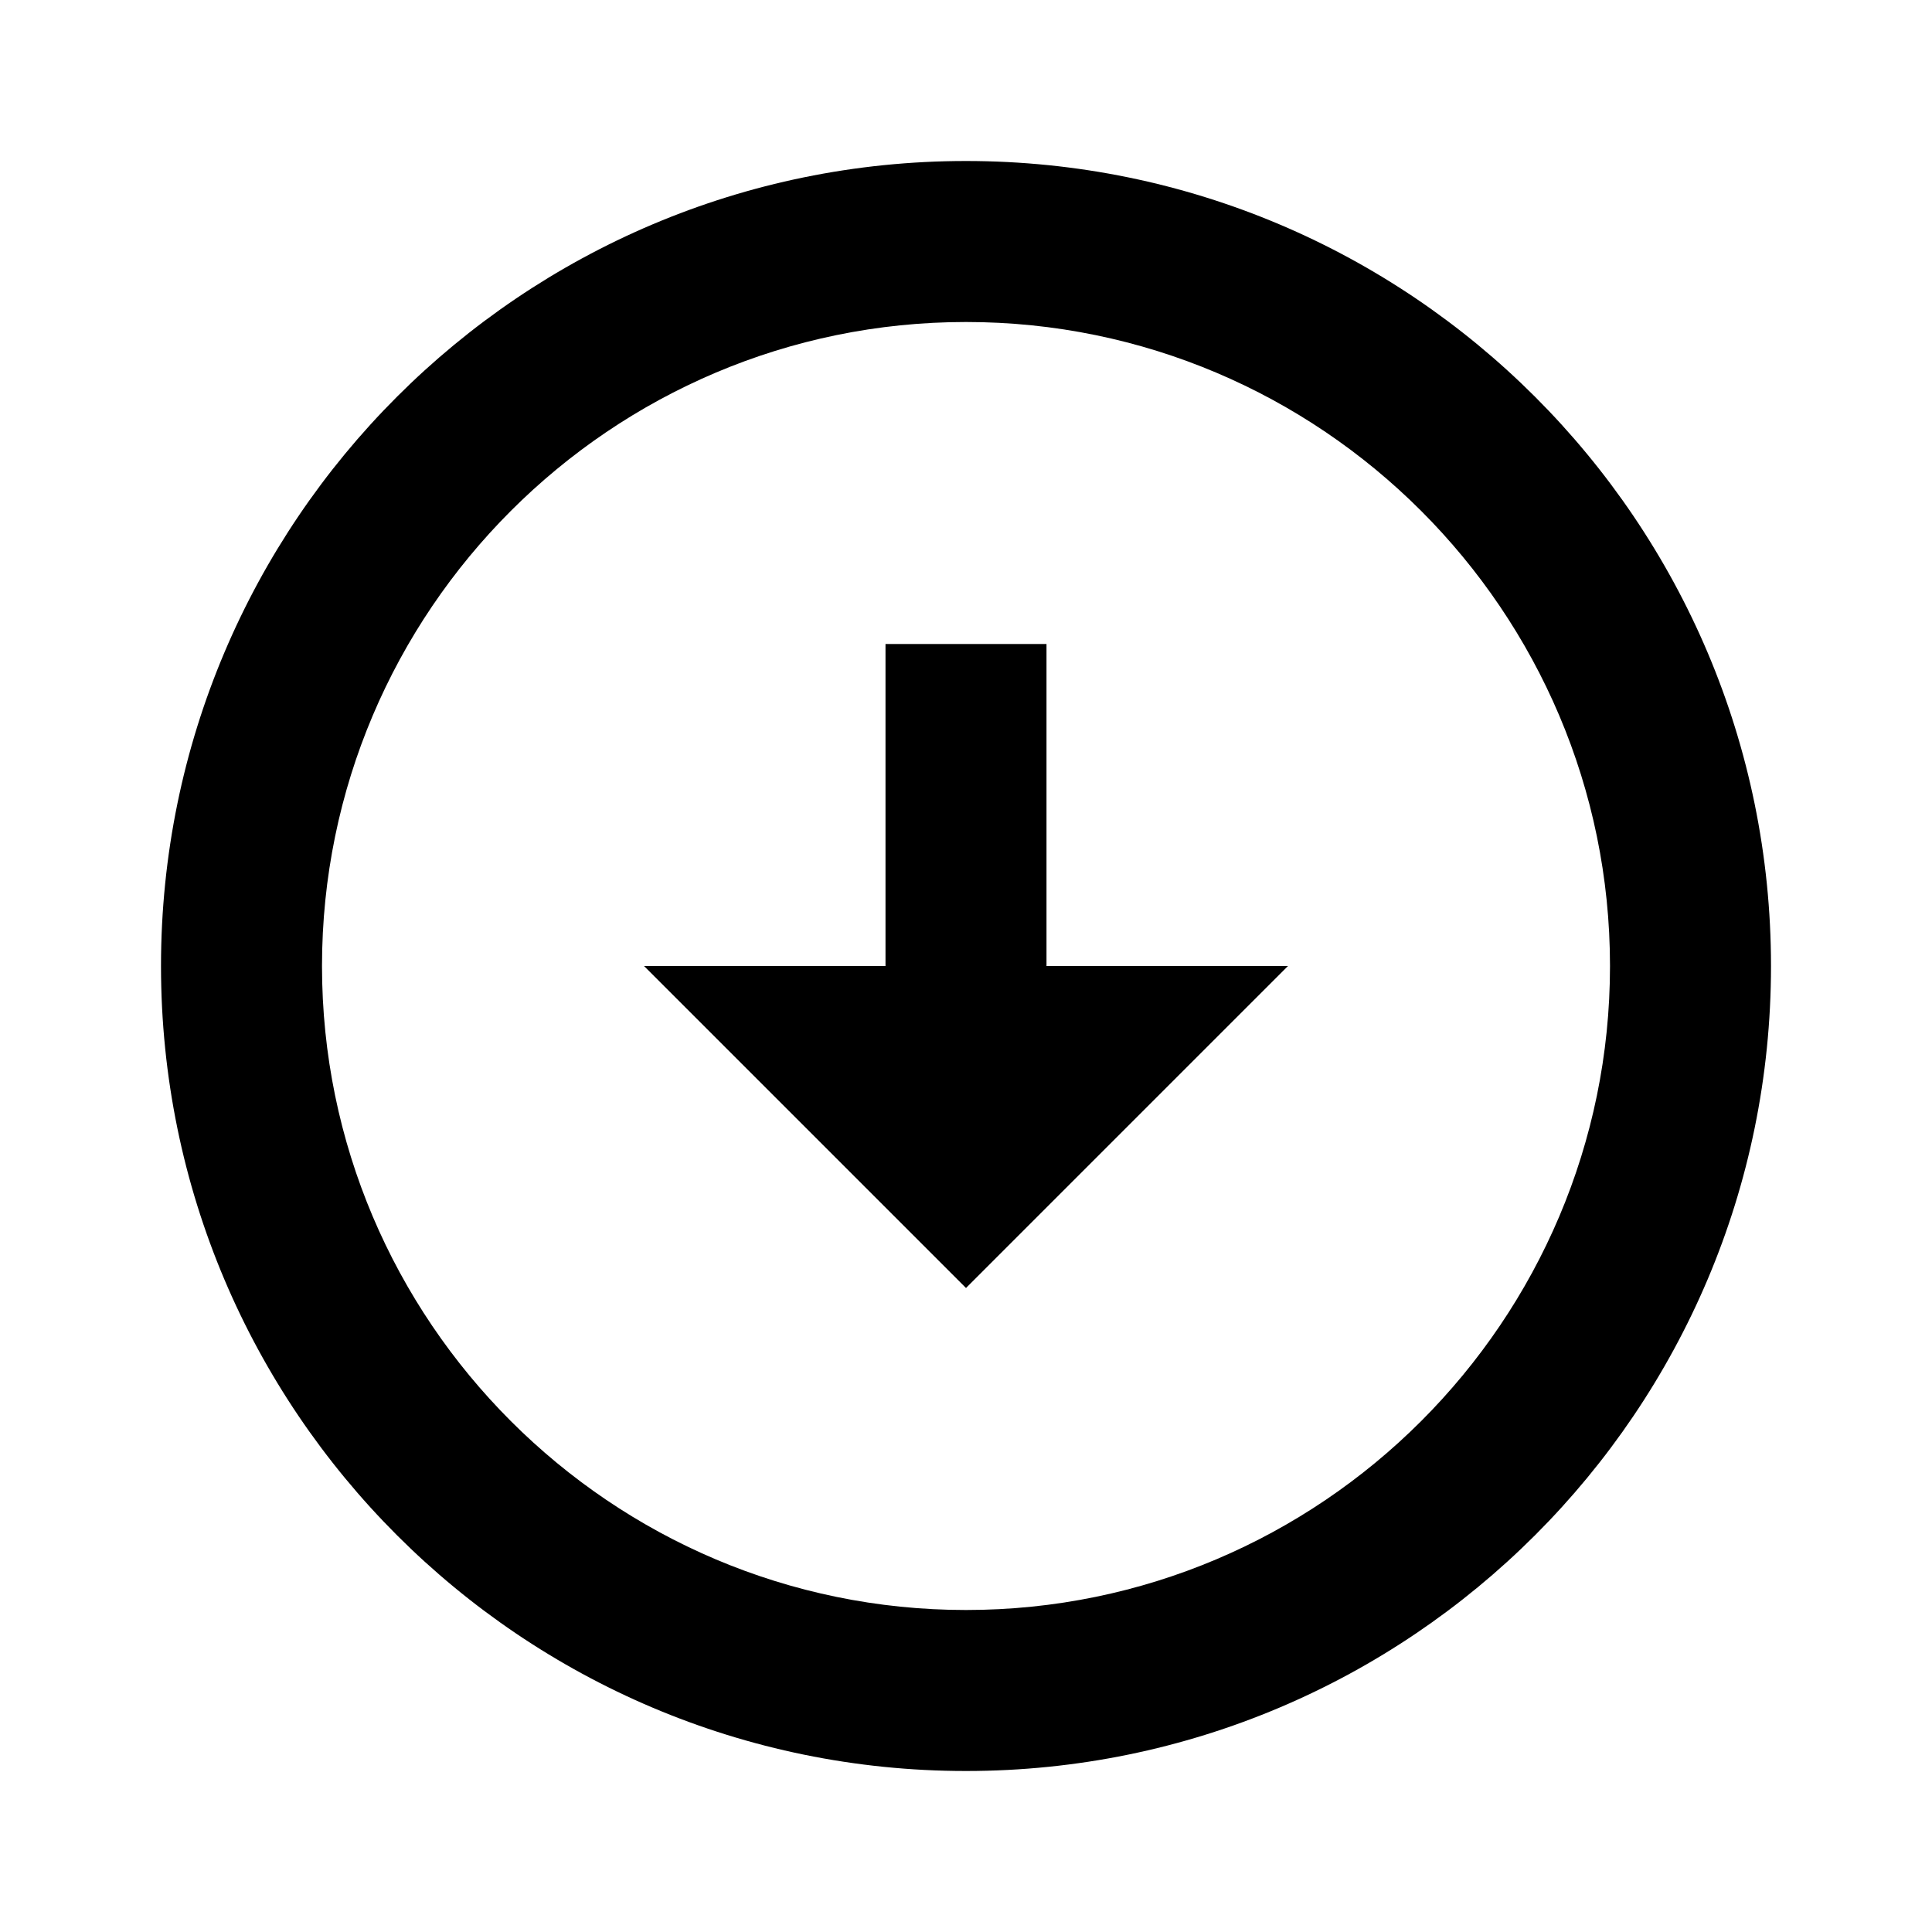
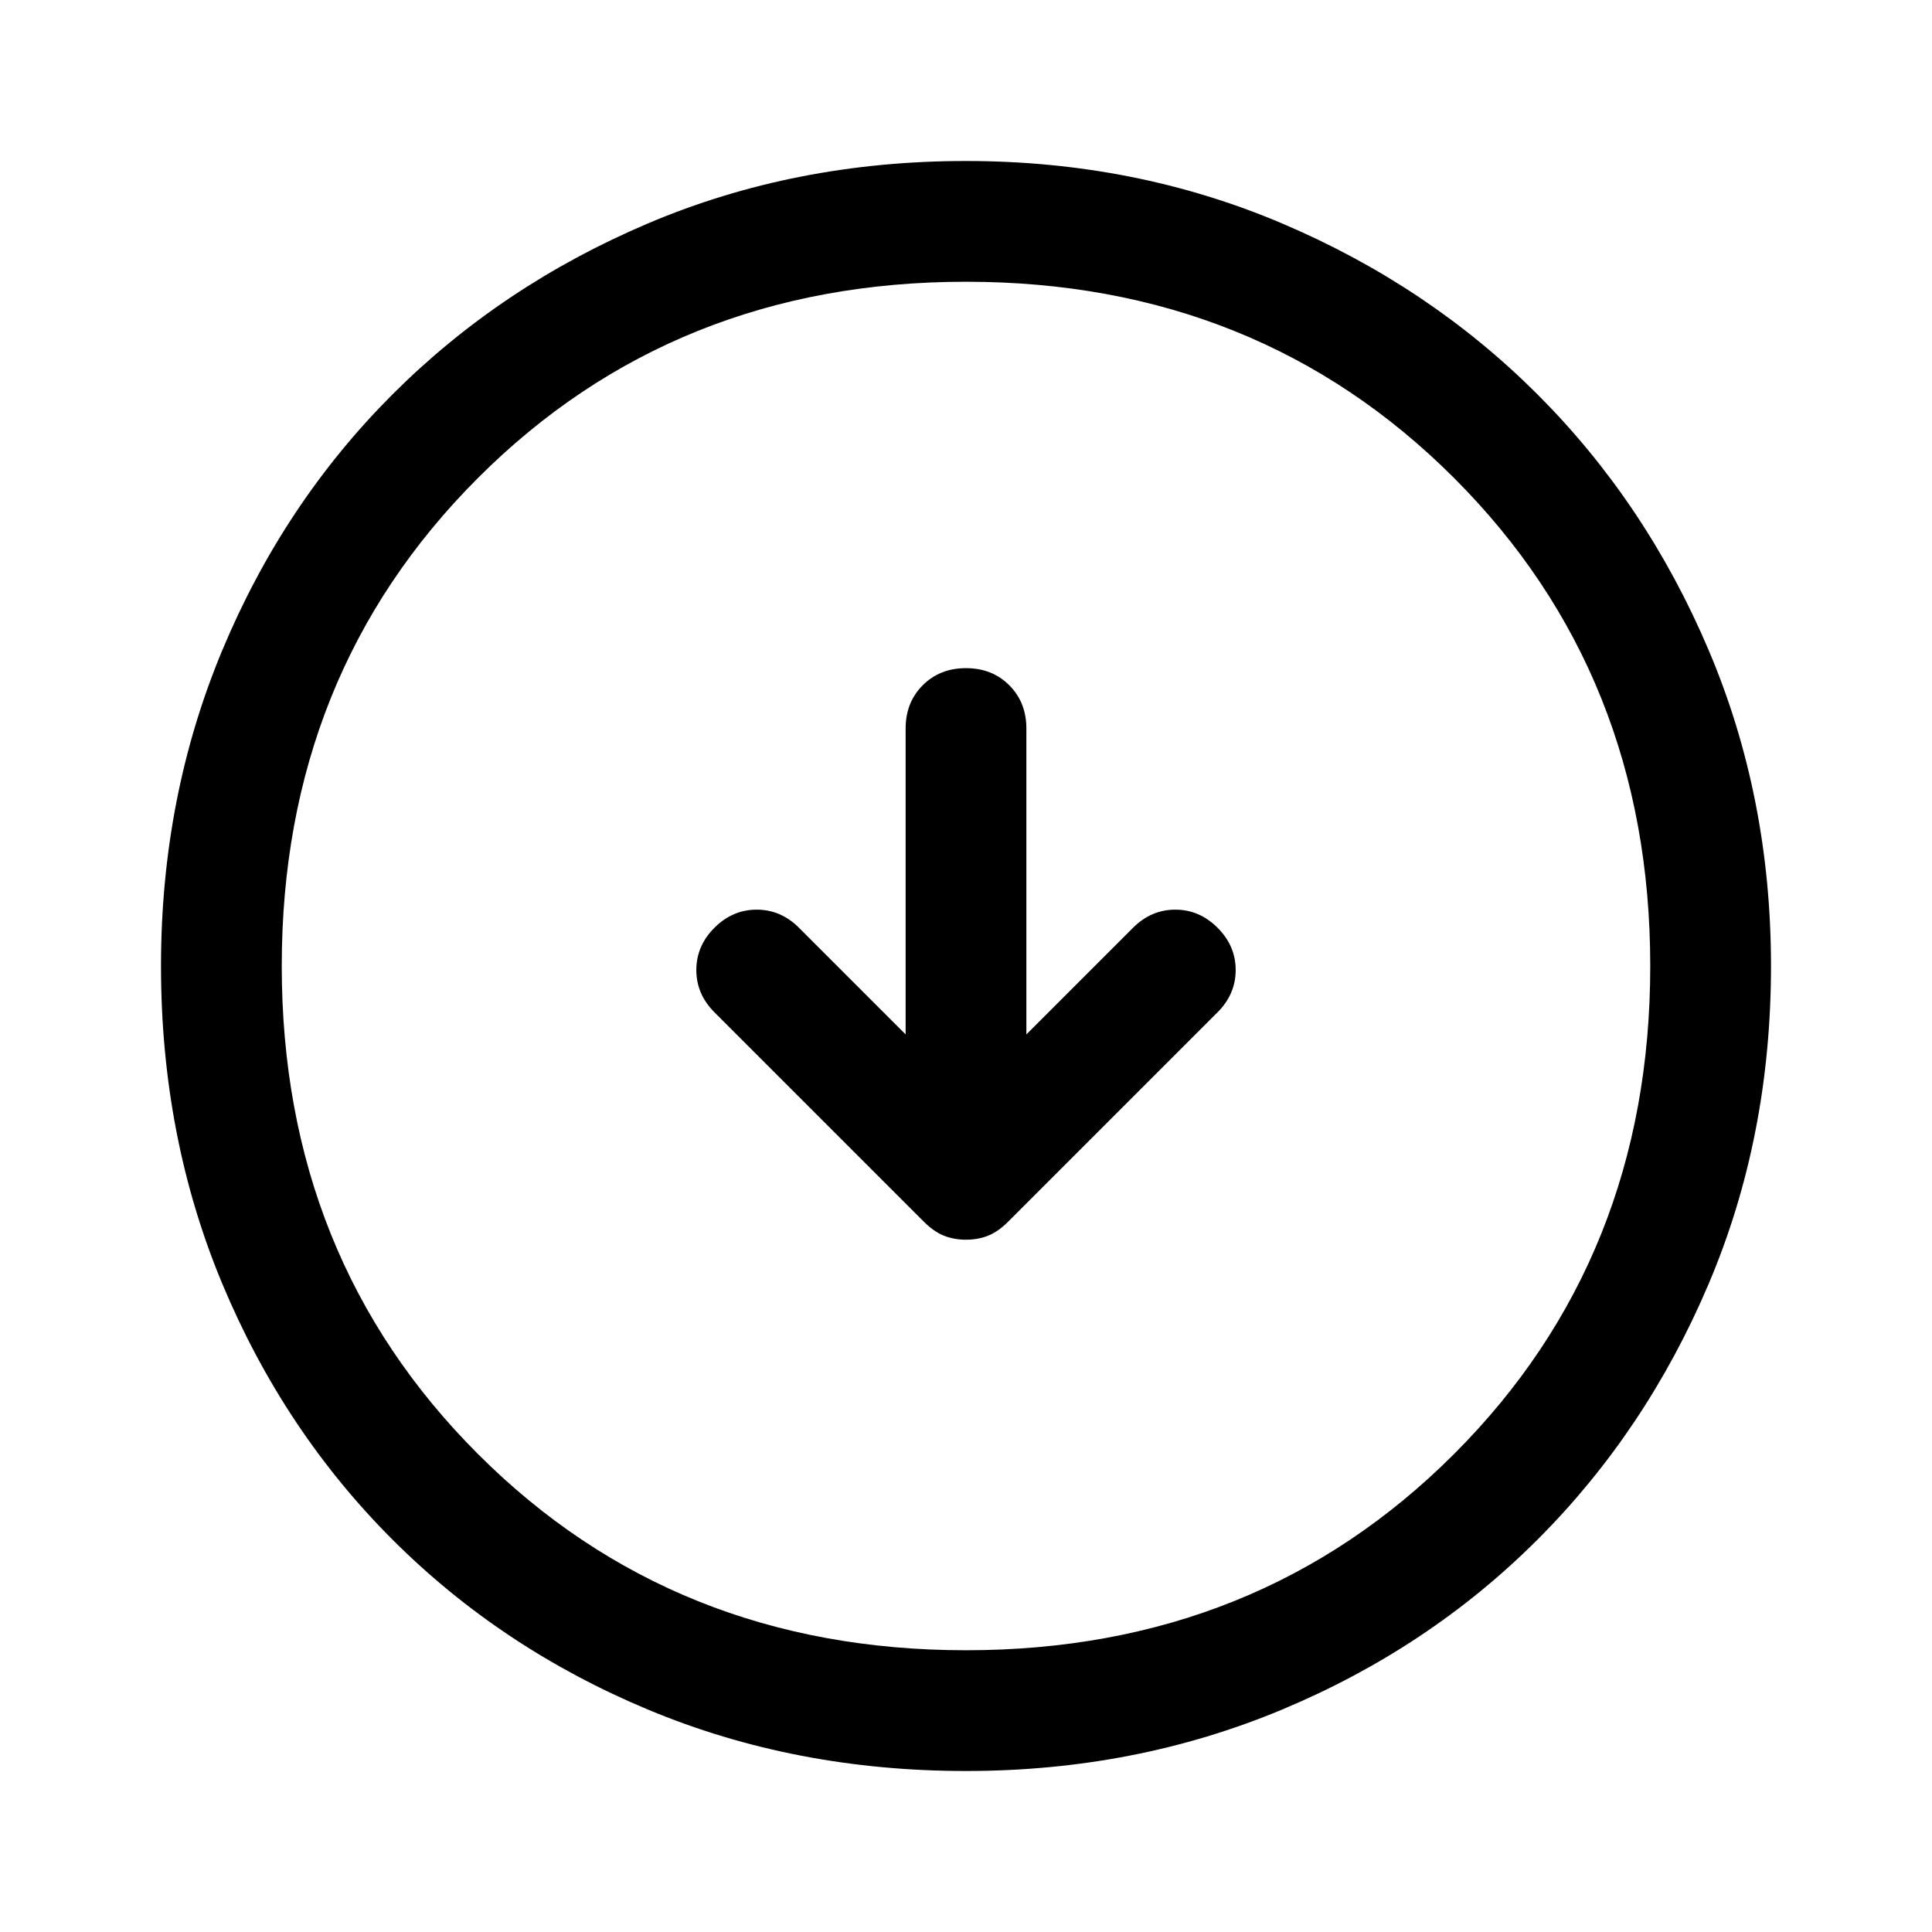
- <svg xmlns="http://www.w3.org/2000/svg" viewBox="0 0 24 24">
-   <g>
-     <rect fill="none" height="24" width="24" />
-     <path d="M12,4c4.41,0,8,3.59,8,8s-3.59,8-8,8s-8-3.59-8-8S7.59,4,12,4 M12,2C6.48,2,2,6.48,2,12c0,5.52,4.48,10,10,10 c5.52,0,10-4.48,10-10C22,6.48,17.52,2,12,2L12,2z M13,12l0-4h-2l0,4H8l4,4l4-4H13z" />
-   </g>
+ <svg xmlns="http://www.w3.org/2000/svg" viewBox="0 0 48 48">
+   <path d="M24 30.8q.3 0 .55-.1.25-.1.5-.35l5.2-5.2q.45-.45.45-1.05 0-.6-.45-1.05-.45-.45-1.05-.45-.6 0-1.05.45L25.5 25.7v-7.6q0-.65-.425-1.075Q24.65 16.6 24 16.6q-.65 0-1.075.425-.425.425-.425 1.075v7.6l-2.65-2.65q-.45-.45-1.05-.45-.6 0-1.05.45-.45.45-.45 1.05 0 .6.45 1.05l5.2 5.2q.25.25.5.35.25.1.55.1ZM24 44q-4.25 0-7.9-1.525-3.65-1.525-6.35-4.225-2.7-2.7-4.225-6.35Q4 28.25 4 24q0-4.2 1.525-7.85Q7.05 12.5 9.75 9.8q2.7-2.7 6.35-4.25Q19.75 4 24 4q4.2 0 7.85 1.55Q35.5 7.1 38.2 9.8q2.7 2.7 4.25 6.35Q44 19.8 44 24q0 4.25-1.55 7.9-1.55 3.65-4.25 6.35-2.7 2.7-6.35 4.225Q28.2 44 24 44Zm0-3q7.25 0 12.125-4.875T41 24q0-7.25-4.875-12.125T24 7q-7.25 0-12.125 4.875T7 24q0 7.25 4.875 12.125T24 41Zm0-17Z" />
</svg>
